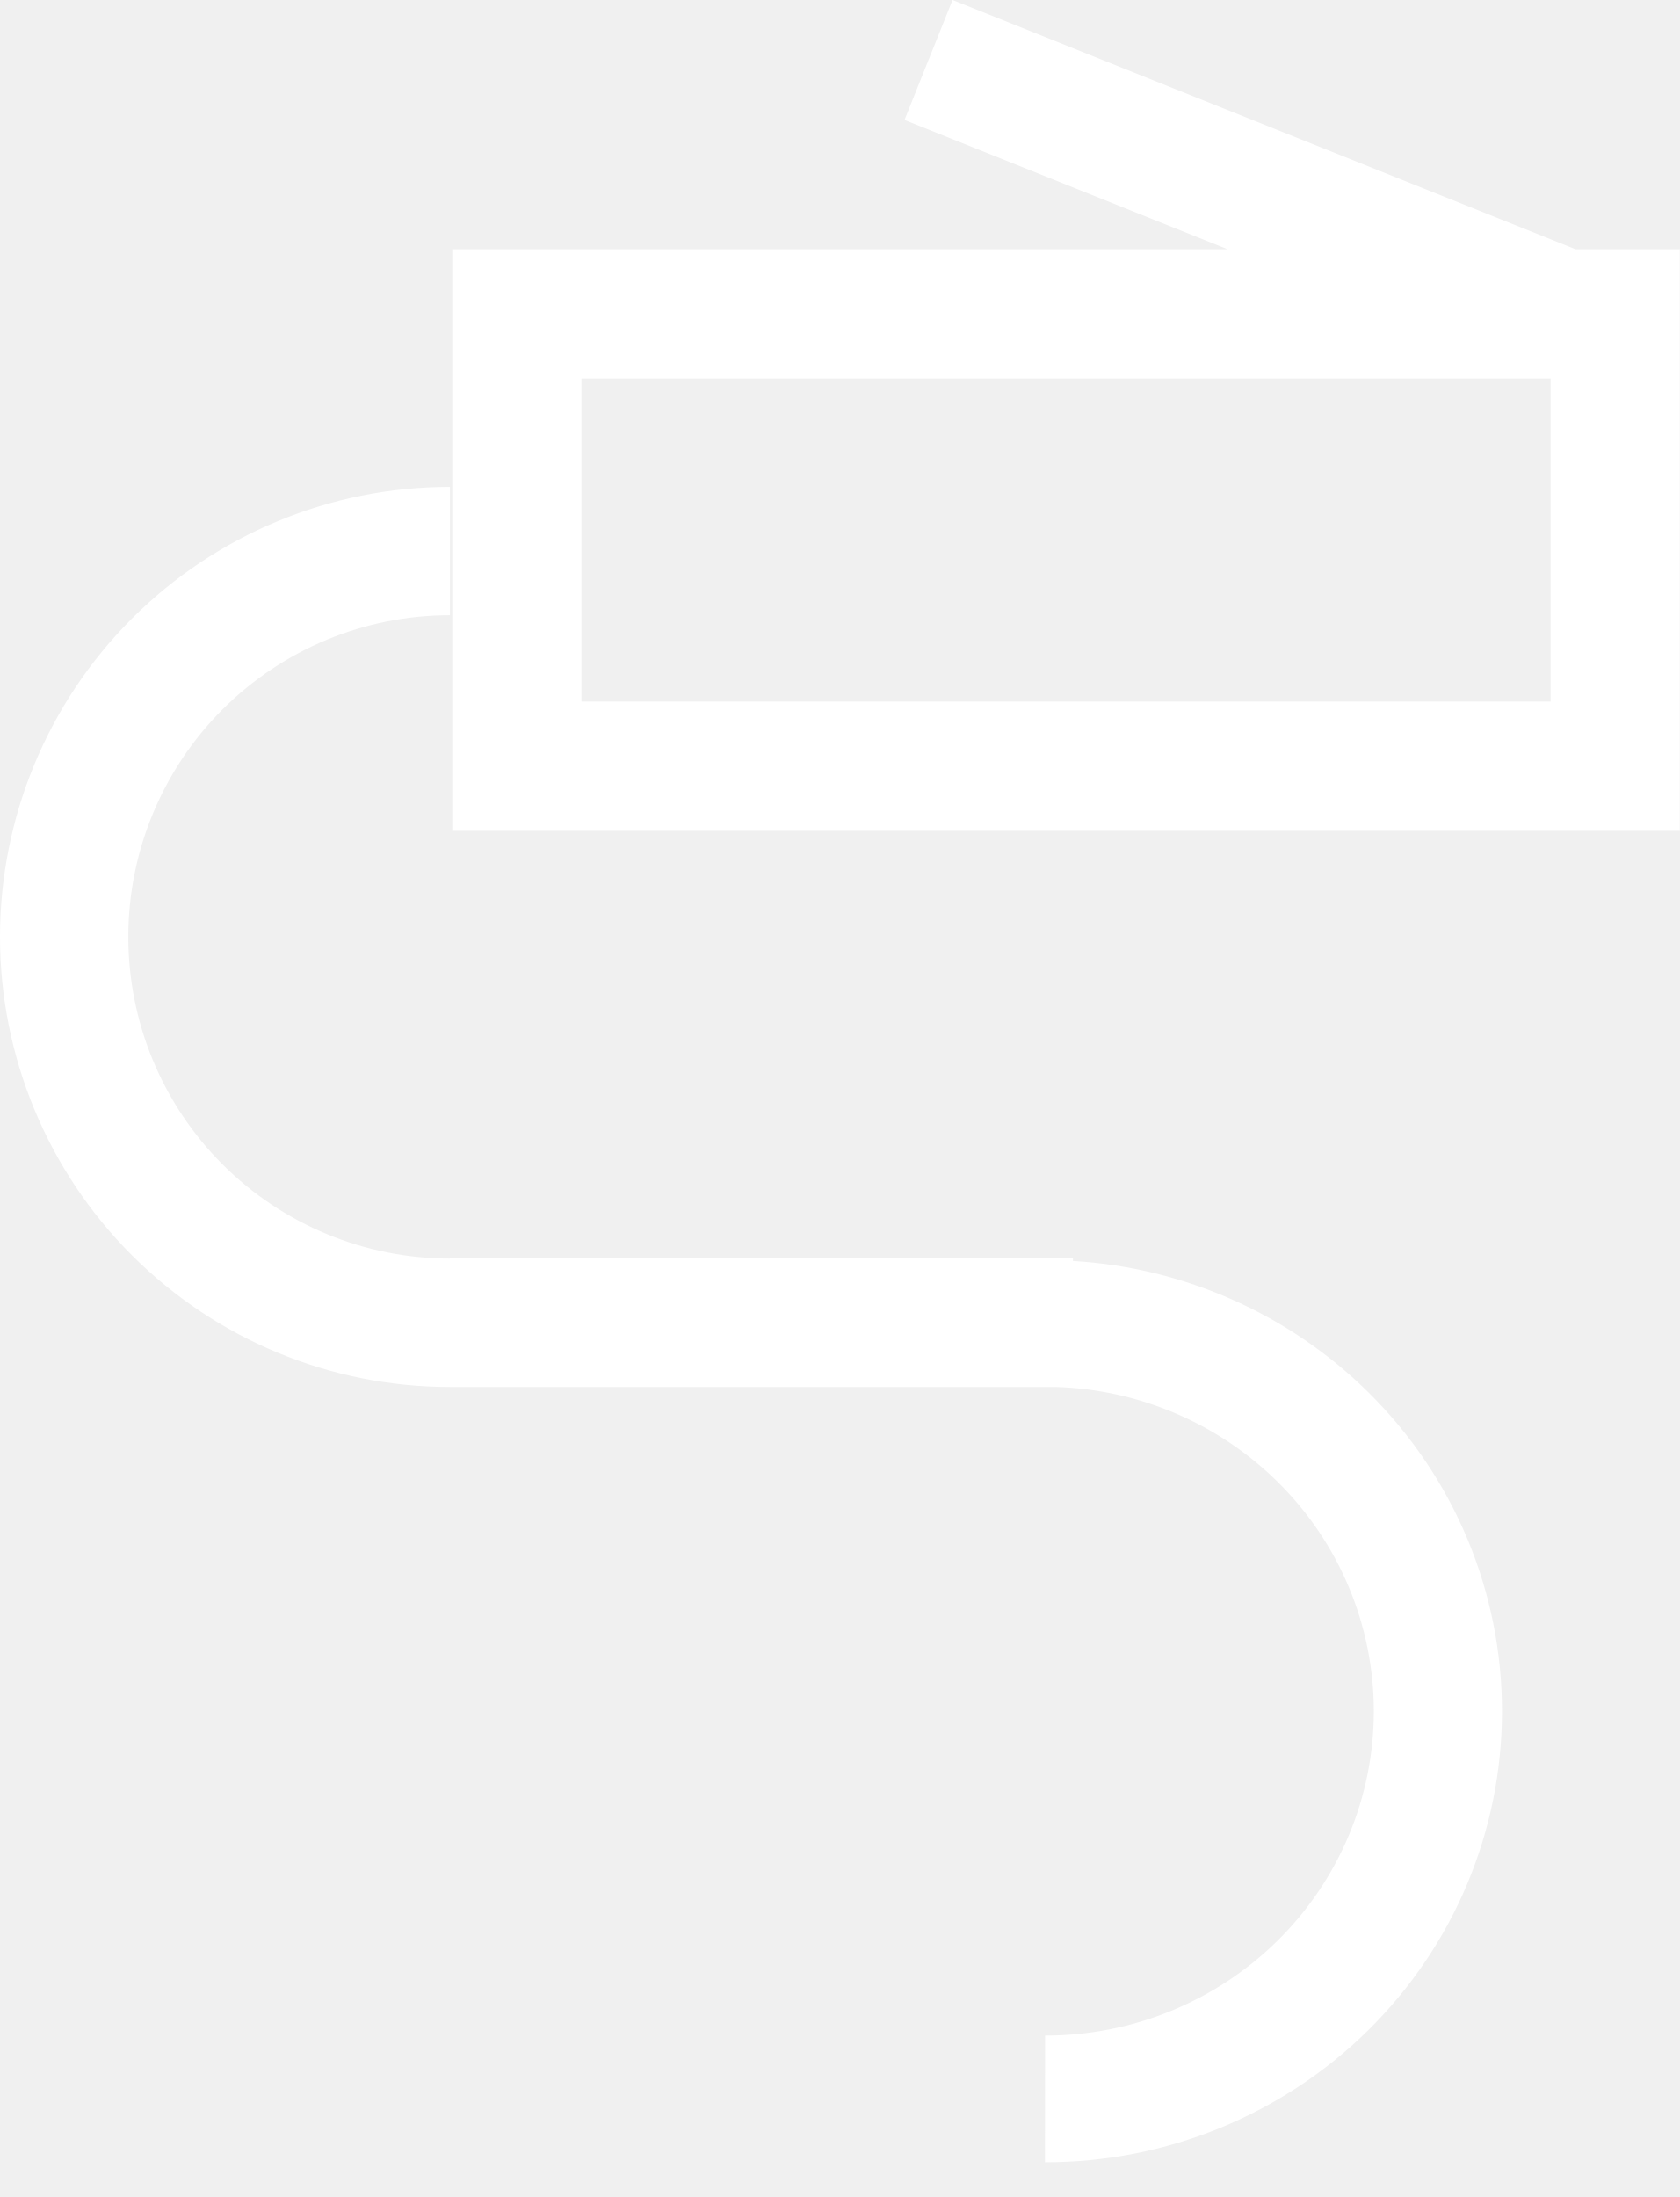
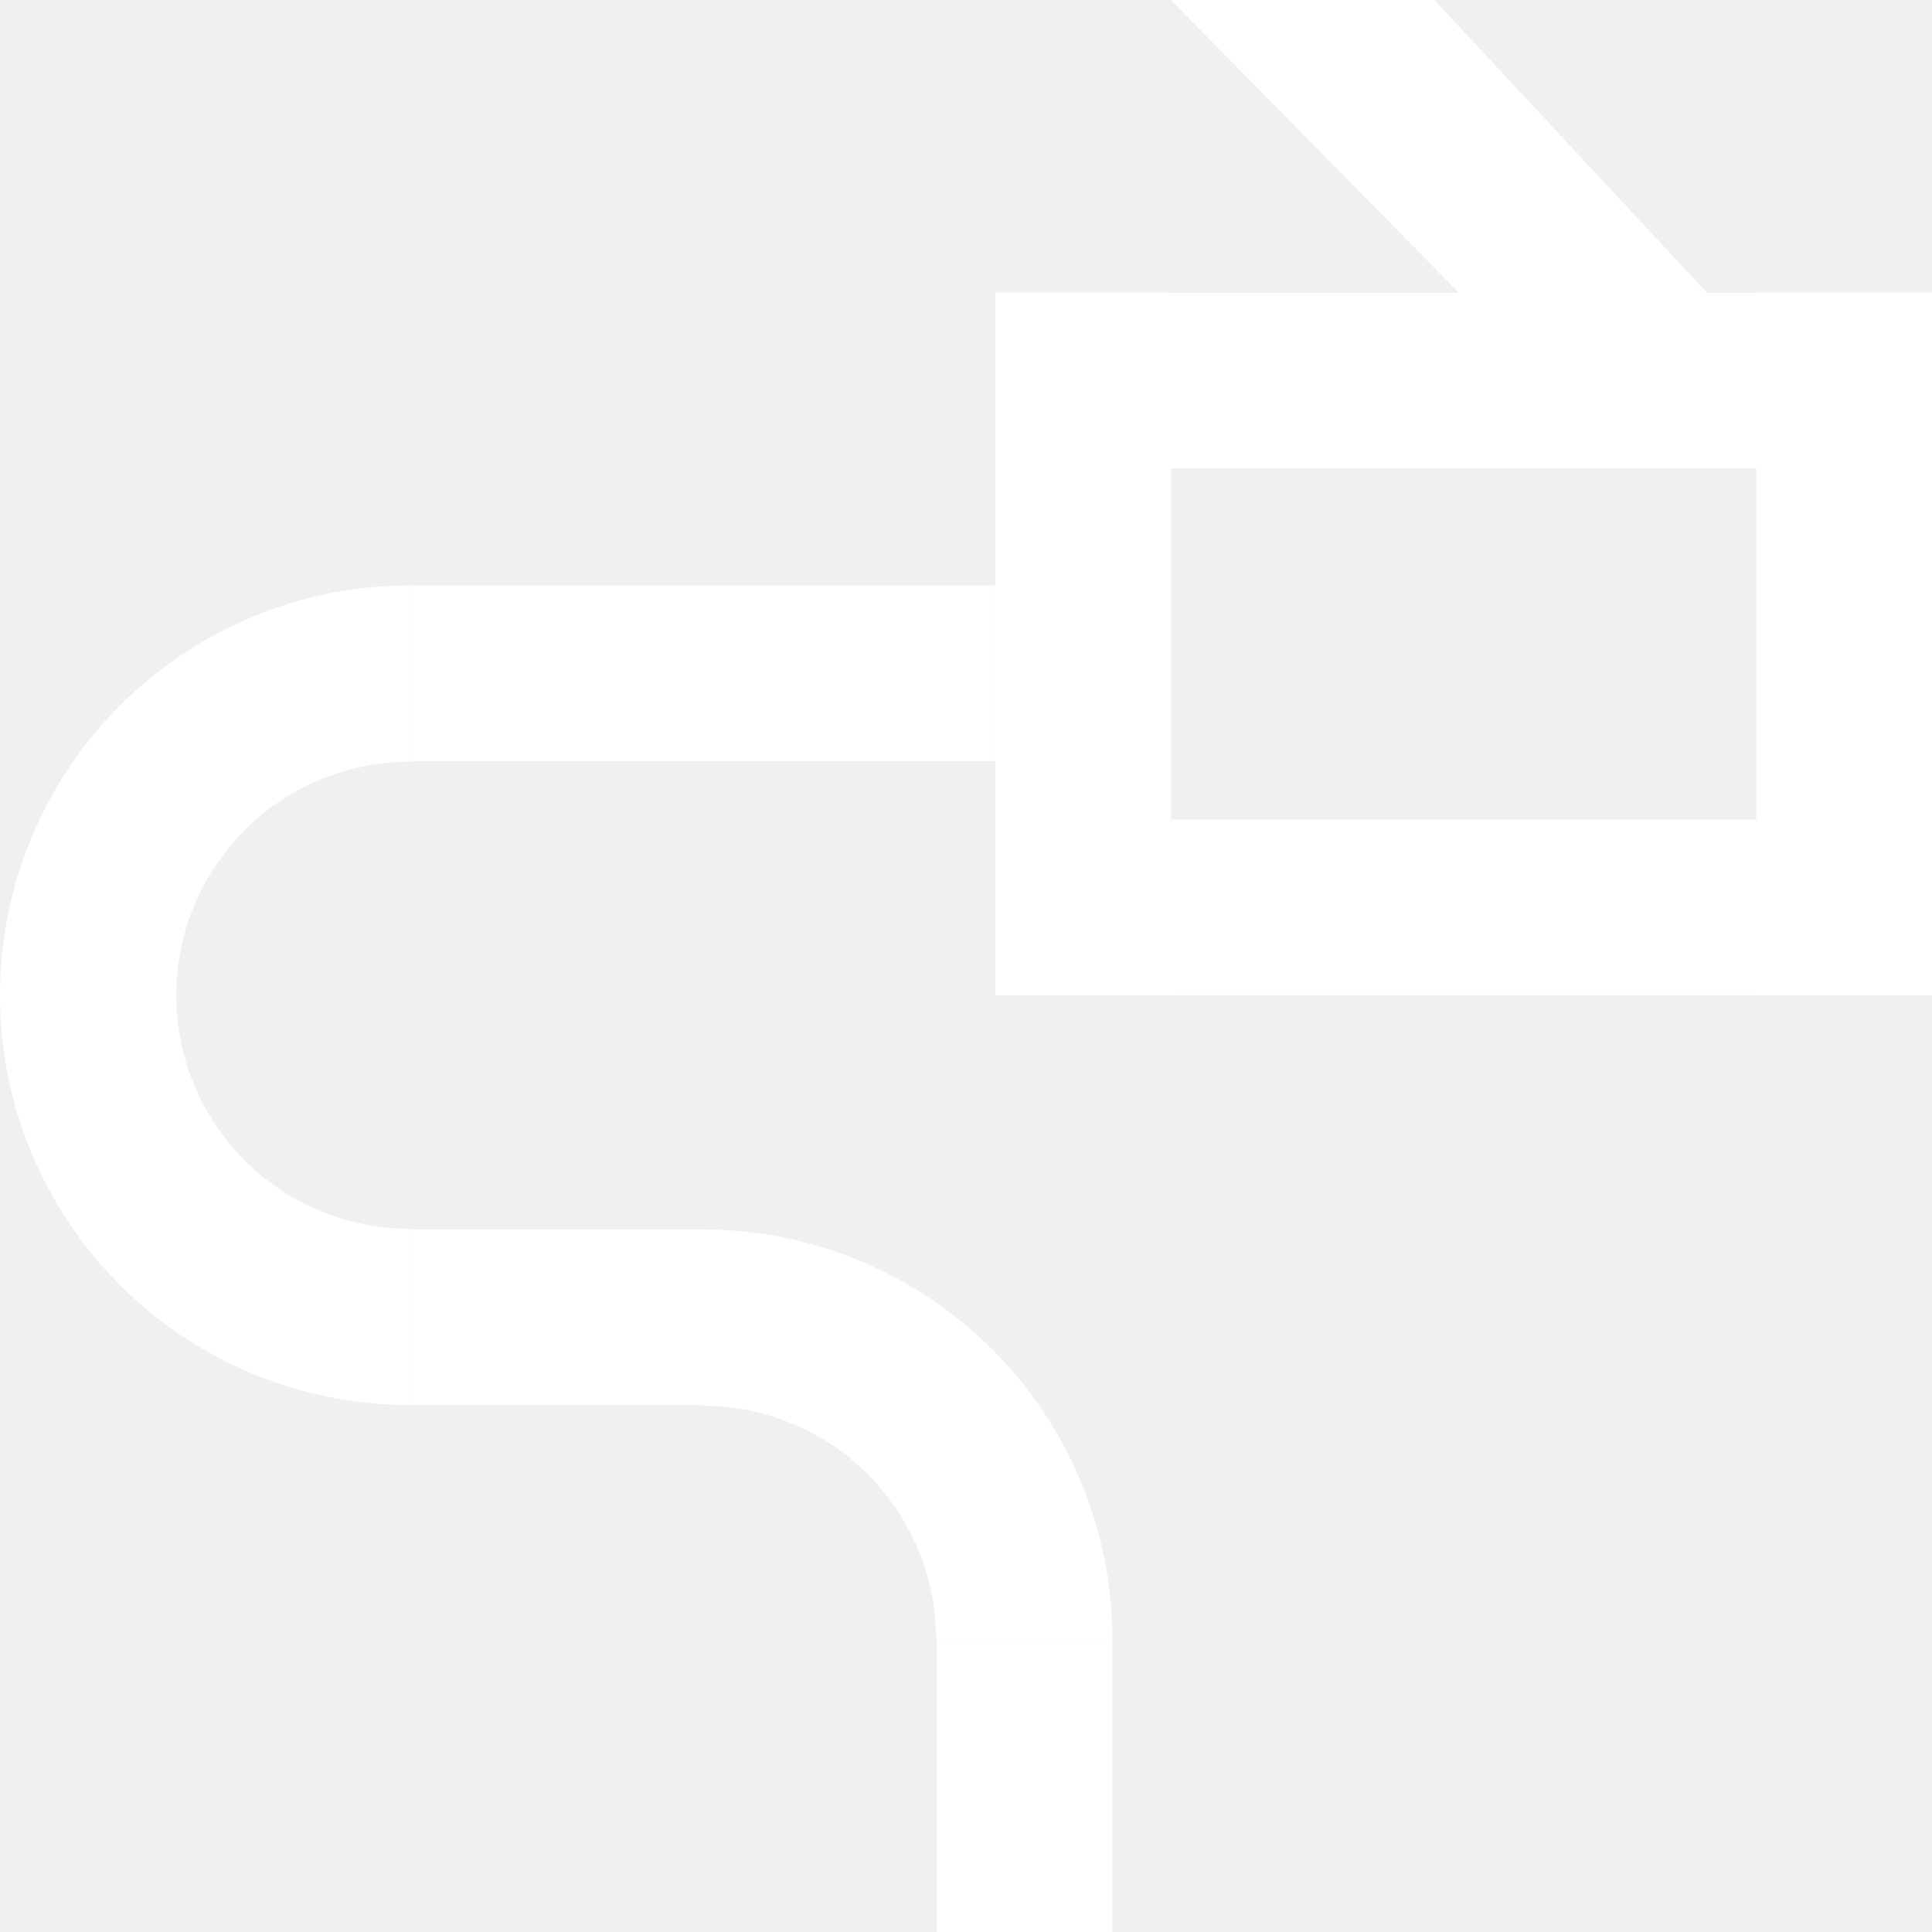
- <svg xmlns="http://www.w3.org/2000/svg" width="26" height="34" viewBox="0 0 26 34" fill="none">
-   <path fill-rule="evenodd" clip-rule="evenodd" d="M14 1.857L19 3.857H9H7V5.857V10.857V12.857H9H24H26V10.857V5.857V3.857H24.385L14.743 0L14 1.857ZM9 5.857H24V10.857H9V5.857ZM2.04 9.575C3.346 8.269 5.117 7.535 6.964 7.535V9.521C5.644 9.521 4.378 10.046 3.444 10.979C2.511 11.913 1.986 13.179 1.986 14.499C1.986 15.82 2.511 17.086 3.444 18.019C4.378 18.953 5.644 19.477 6.964 19.477V21.464C5.117 21.464 3.346 20.73 2.04 19.424C0.734 18.118 0 16.346 0 14.499C0 12.652 0.734 10.881 2.04 9.575ZM16.174 33.462C18.048 33.464 19.846 32.731 21.173 31.423C22.5 30.116 23.246 28.341 23.248 26.49C23.25 24.638 22.508 22.862 21.184 21.551C19.959 20.338 18.329 19.616 16.607 19.514V19.464H6.964V21.464H16.34C17.632 21.503 18.863 22.029 19.779 22.936C20.731 23.878 21.265 25.156 21.264 26.487C21.262 27.819 20.726 29.095 19.771 30.036C18.817 30.976 17.524 31.503 16.176 31.502L16.174 33.462Z" fill="white" />
+ <svg xmlns="http://www.w3.org/2000/svg" width="33" height="33" viewBox="0 0 33 33" fill="none">
+   <g clip-path="url(#clip0_144_5)">
+     <path d="M7 10C5.143 10 3.363 10.738 2.05 12.05C0.737 13.363 1.62302e-07 15.143 0 17C-1.62302e-07 18.857 0.737 20.637 2.05 21.95C3.363 23.262 5.143 24 7 24L7 20.989C5.942 20.989 4.927 20.569 4.179 19.821C3.431 19.073 3.011 18.058 3.011 17C3.011 15.942 3.431 14.928 4.179 14.179C4.927 13.431 5.942 13.011 7 13.011L7 10Z" fill="white" />
+     <path d="M19 28C19 27.081 18.819 26.171 18.467 25.321C18.115 24.472 17.6 23.7 16.95 23.05C16.3 22.4 15.528 21.885 14.679 21.533C13.829 21.181 12.919 21 12 21L12 24.011C12.524 24.011 13.043 24.114 13.527 24.315C14.011 24.515 14.45 24.809 14.821 25.179C15.191 25.55 15.485 25.989 15.685 26.474C15.886 26.957 15.989 27.476 15.989 28H19Z" fill="white" />
+     <rect x="17" y="5" width="16" height="3" fill="white" />
+     <rect x="17" y="14" width="16" height="3" fill="white" />
+     <rect width="3" height="12" transform="matrix(1 0 0 -1 17 17)" fill="white" />
+     <rect width="3" height="12" transform="matrix(1 0 0 -1 30 17)" fill="white" />
+     <path d="M27.485 7.607L29.607 5.485L24.5 5.79077e-08L20 -1.58493e-08L27.485 7.607Z" fill="white" />
+     <rect x="7" y="10" width="10" height="3" fill="white" />
+     <rect x="7" y="21" width="5" height="3" fill="white" />
+     <rect x="16" y="33" width="5" height="3" transform="rotate(-90 16 33)" fill="white" />
+   </g>
+   <defs>
+     <clipPath id="clip0_144_5">
+       <rect width="33" height="33" fill="white" />
+     </clipPath>
+   </defs>
</svg>
